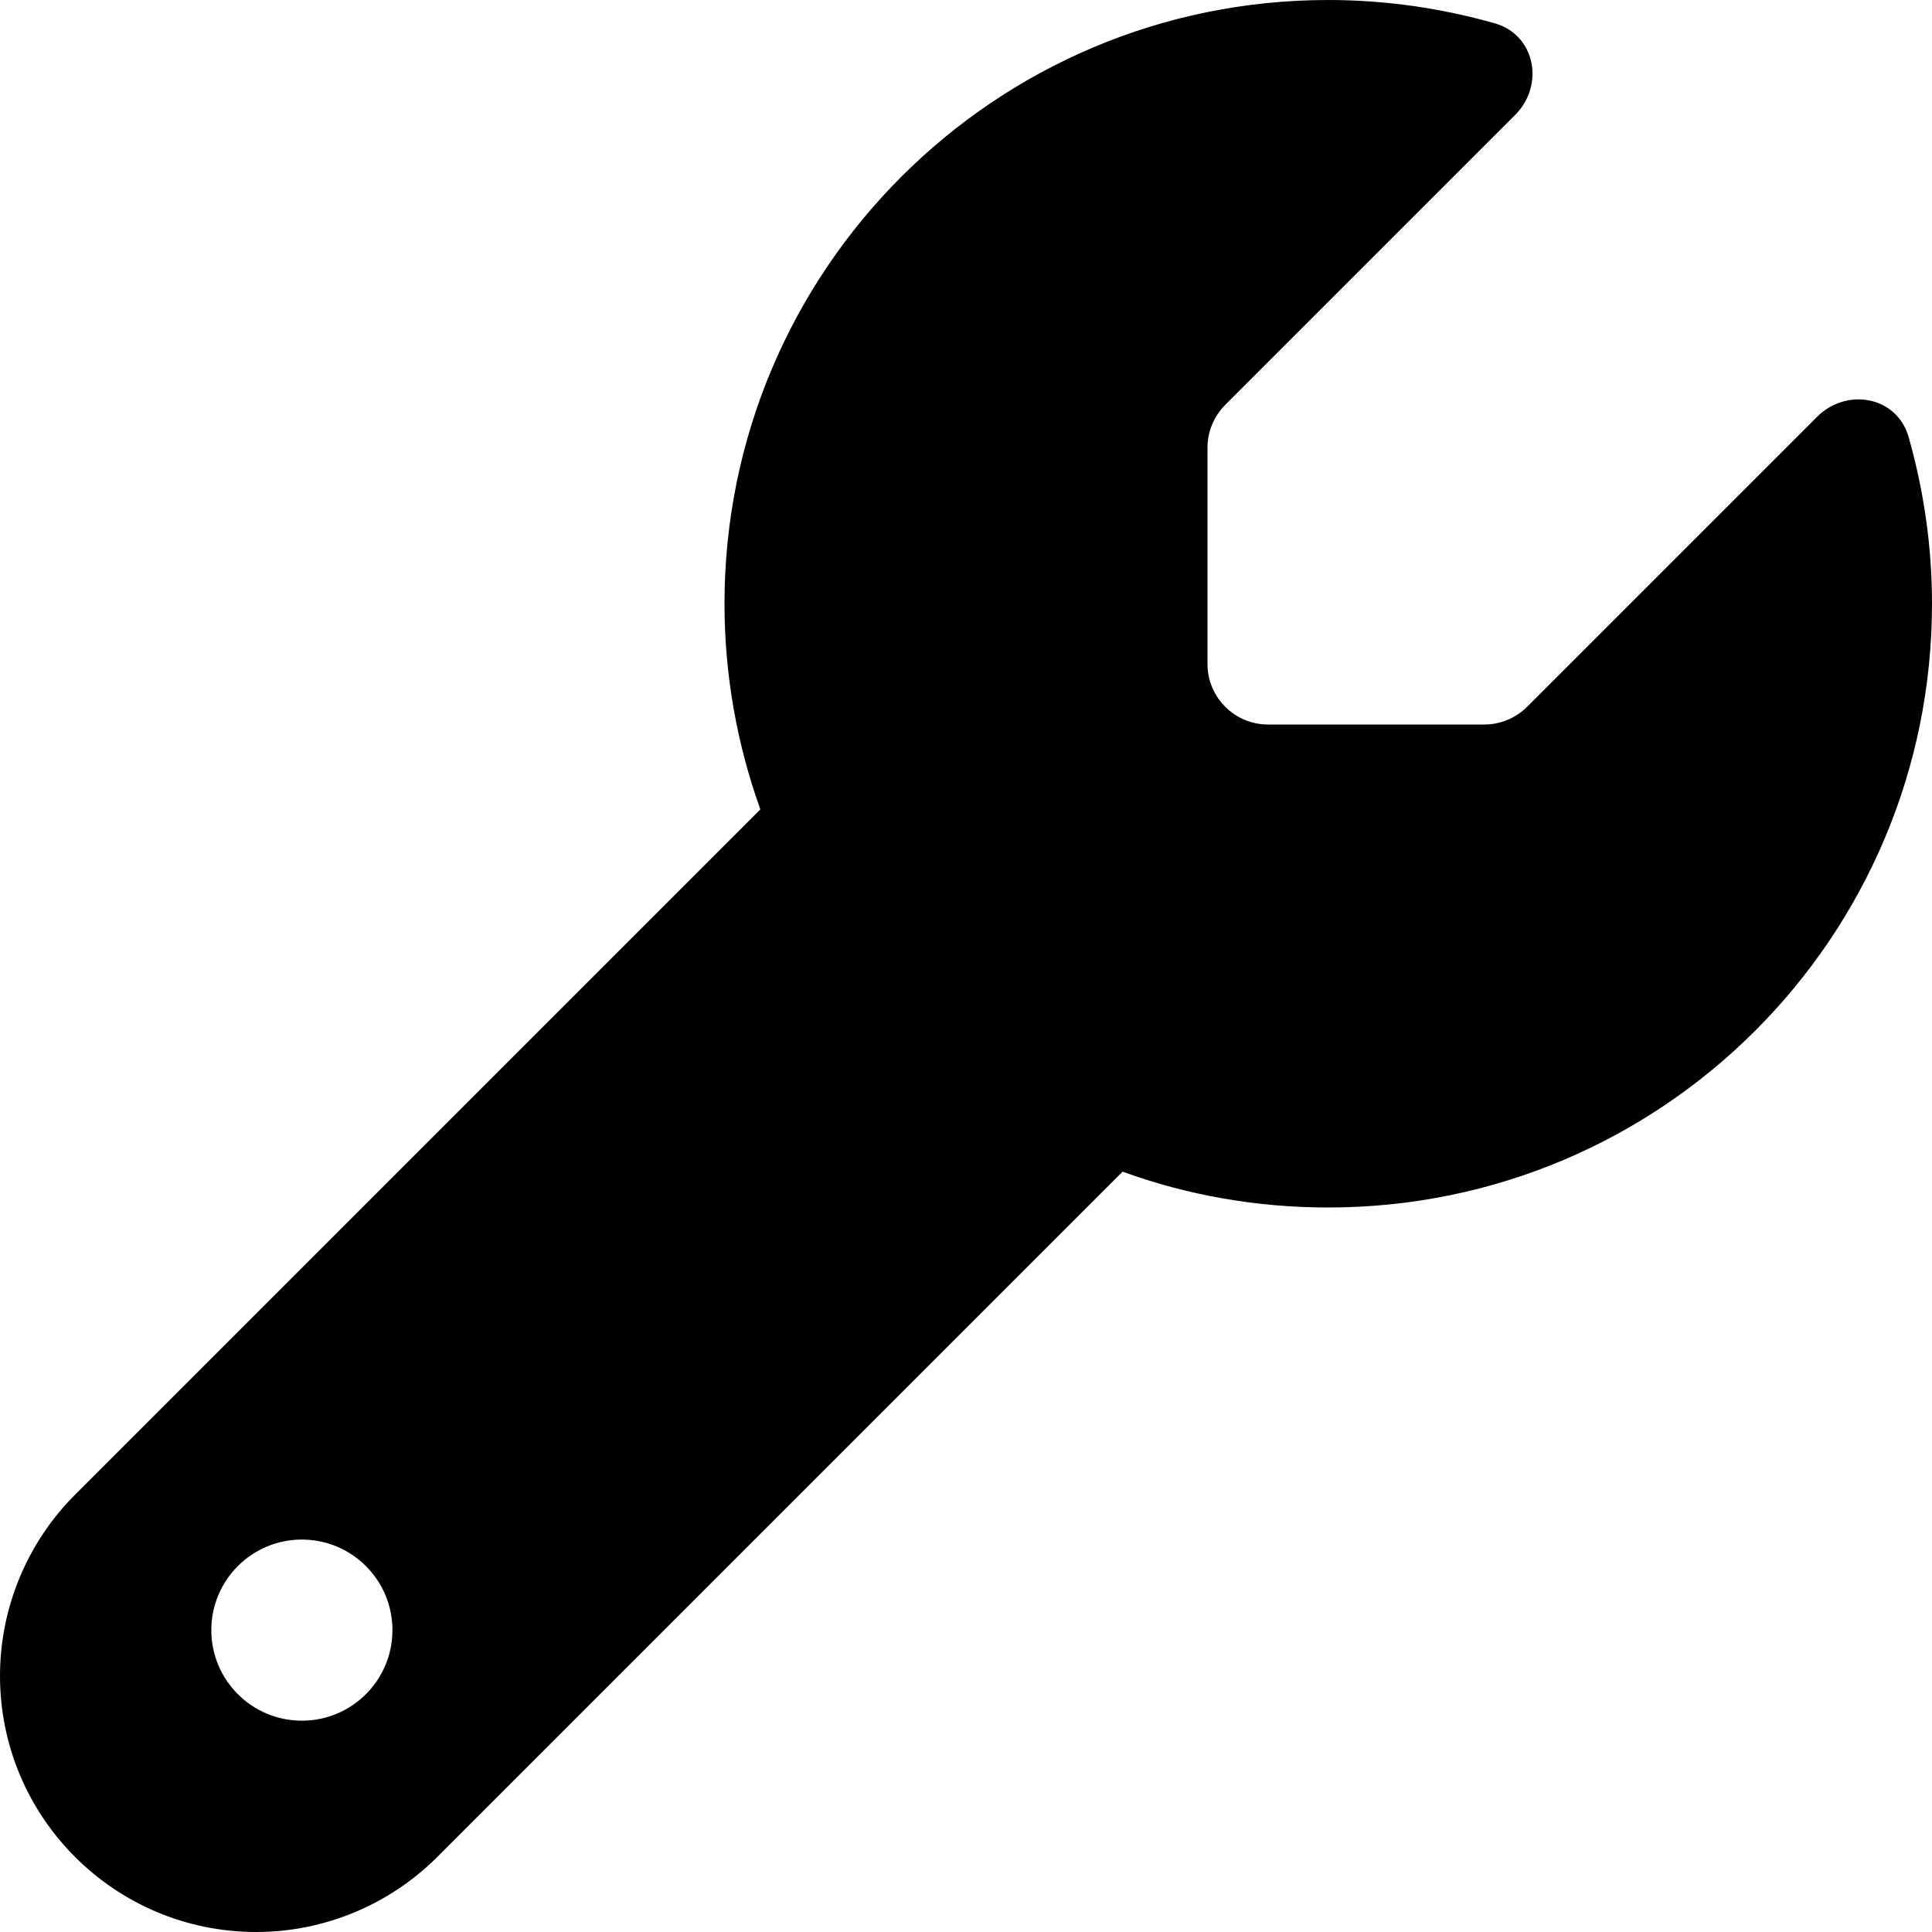
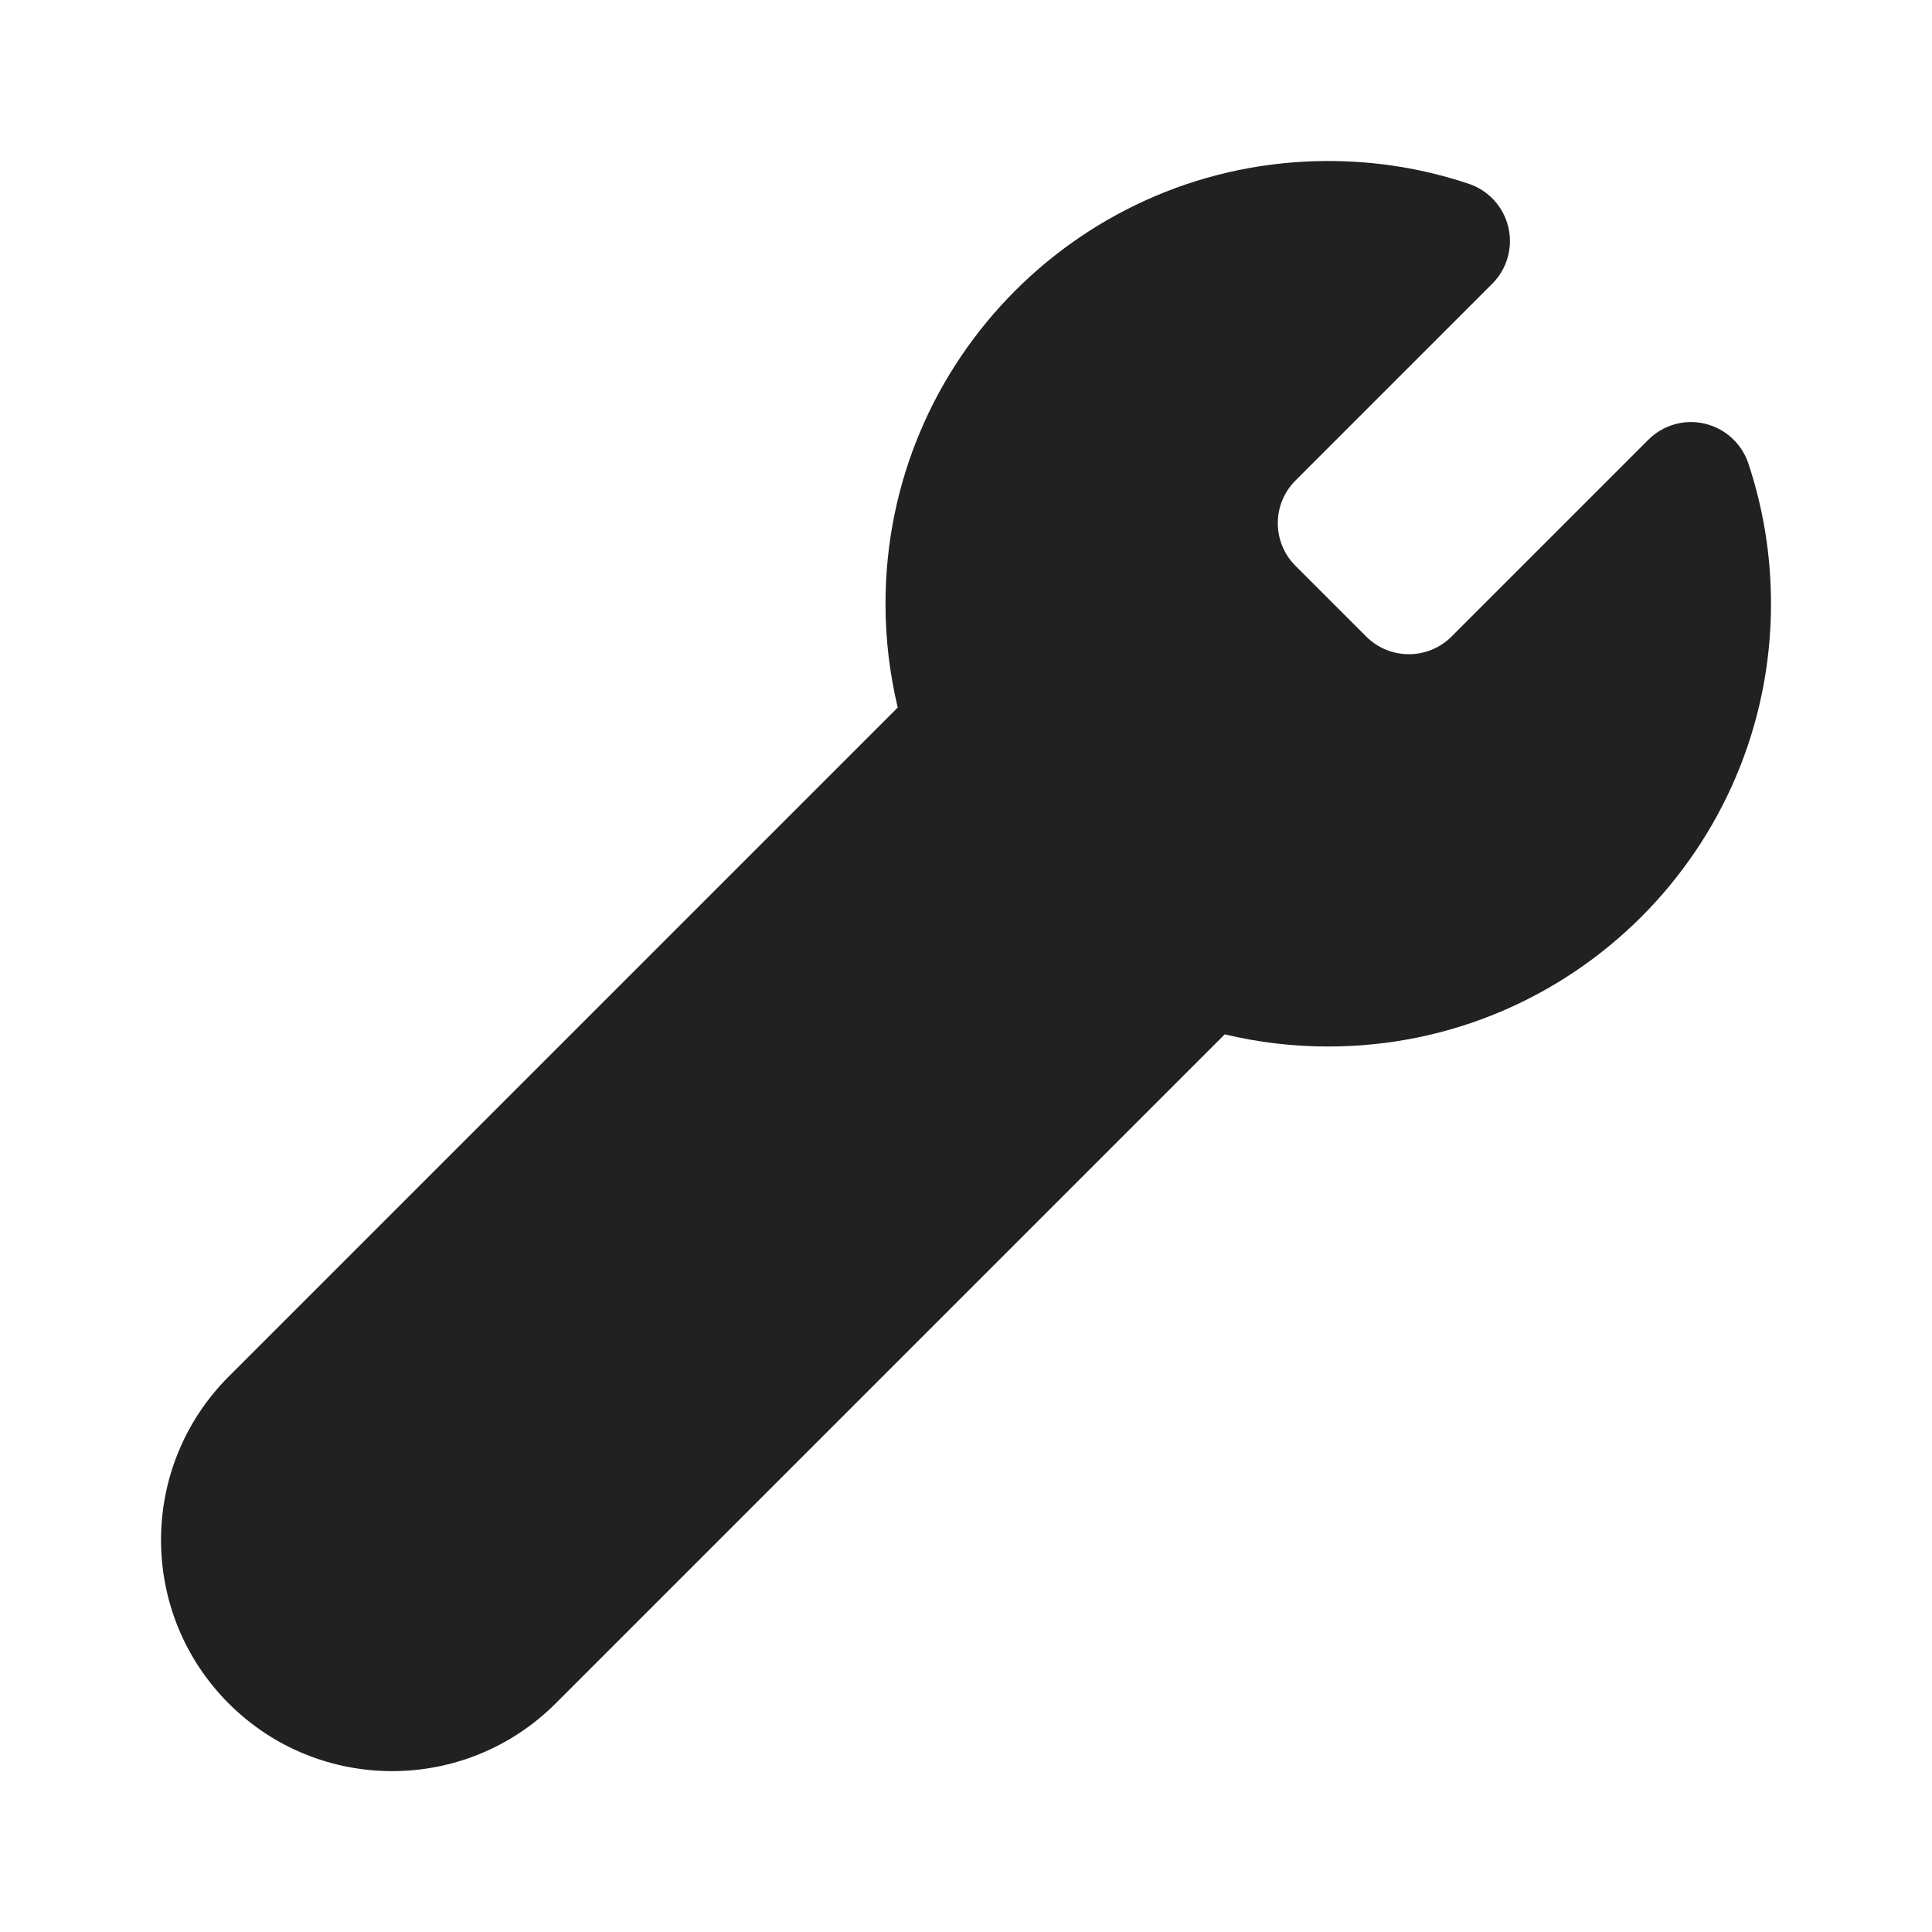
- <svg xmlns="http://www.w3.org/2000/svg" viewBox="0 0 512 512">
-   <path d="M352 320c88.4 0 160-71.6 160-160c0-15.3-2.2-30.1-6.2-44.2c-3.1-10.8-16.4-13.2-24.3-5.3l-76.8 76.8c-3 3-7.1 4.7-11.3 4.7H336c-8.8 0-16-7.2-16-16V118.6c0-4.2 1.7-8.3 4.7-11.3l76.8-76.8c7.9-7.9 5.4-21.2-5.3-24.3C382.1 2.2 367.3 0 352 0C263.6 0 192 71.6 192 160c0 19.1 3.4 37.5 9.5 54.5L19.9 396.1C7.2 408.8 0 426.1 0 444.1C0 481.6 30.4 512 67.9 512c18 0 35.3-7.2 48-19.9L297.5 310.5c17 6.2 35.4 9.5 54.5 9.5zM80 408a24 24 0 1 1 0 48 24 24 0 1 1 0-48z" />
+ <svg xmlns="http://www.w3.org/2000/svg" width="24" height="24" viewBox="0 0 24 24" fill="none">
+   <path d="M16.5 2C13.463 2 11 4.462 11 7.5C11 7.943 11.053 8.375 11.152 8.789L2.841 17.1C1.72 18.222 1.72 20.04 2.841 21.161C3.962 22.282 5.78 22.282 6.902 21.161L15.214 12.849C15.627 12.948 16.058 13 16.5 13C19.538 13 22 10.538 22 7.5C22 6.891 21.901 6.304 21.718 5.755C21.635 5.509 21.431 5.323 21.178 5.263C20.925 5.203 20.66 5.279 20.476 5.463L18.032 7.907C17.739 8.2 17.264 8.2 16.971 7.907L16.093 7.029C15.8 6.736 15.8 6.262 16.093 5.969L18.538 3.524C18.721 3.341 18.797 3.075 18.737 2.822C18.677 2.569 18.491 2.365 18.245 2.283C17.696 2.099 17.109 2 16.5 2Z" fill="#212121" />
</svg>
